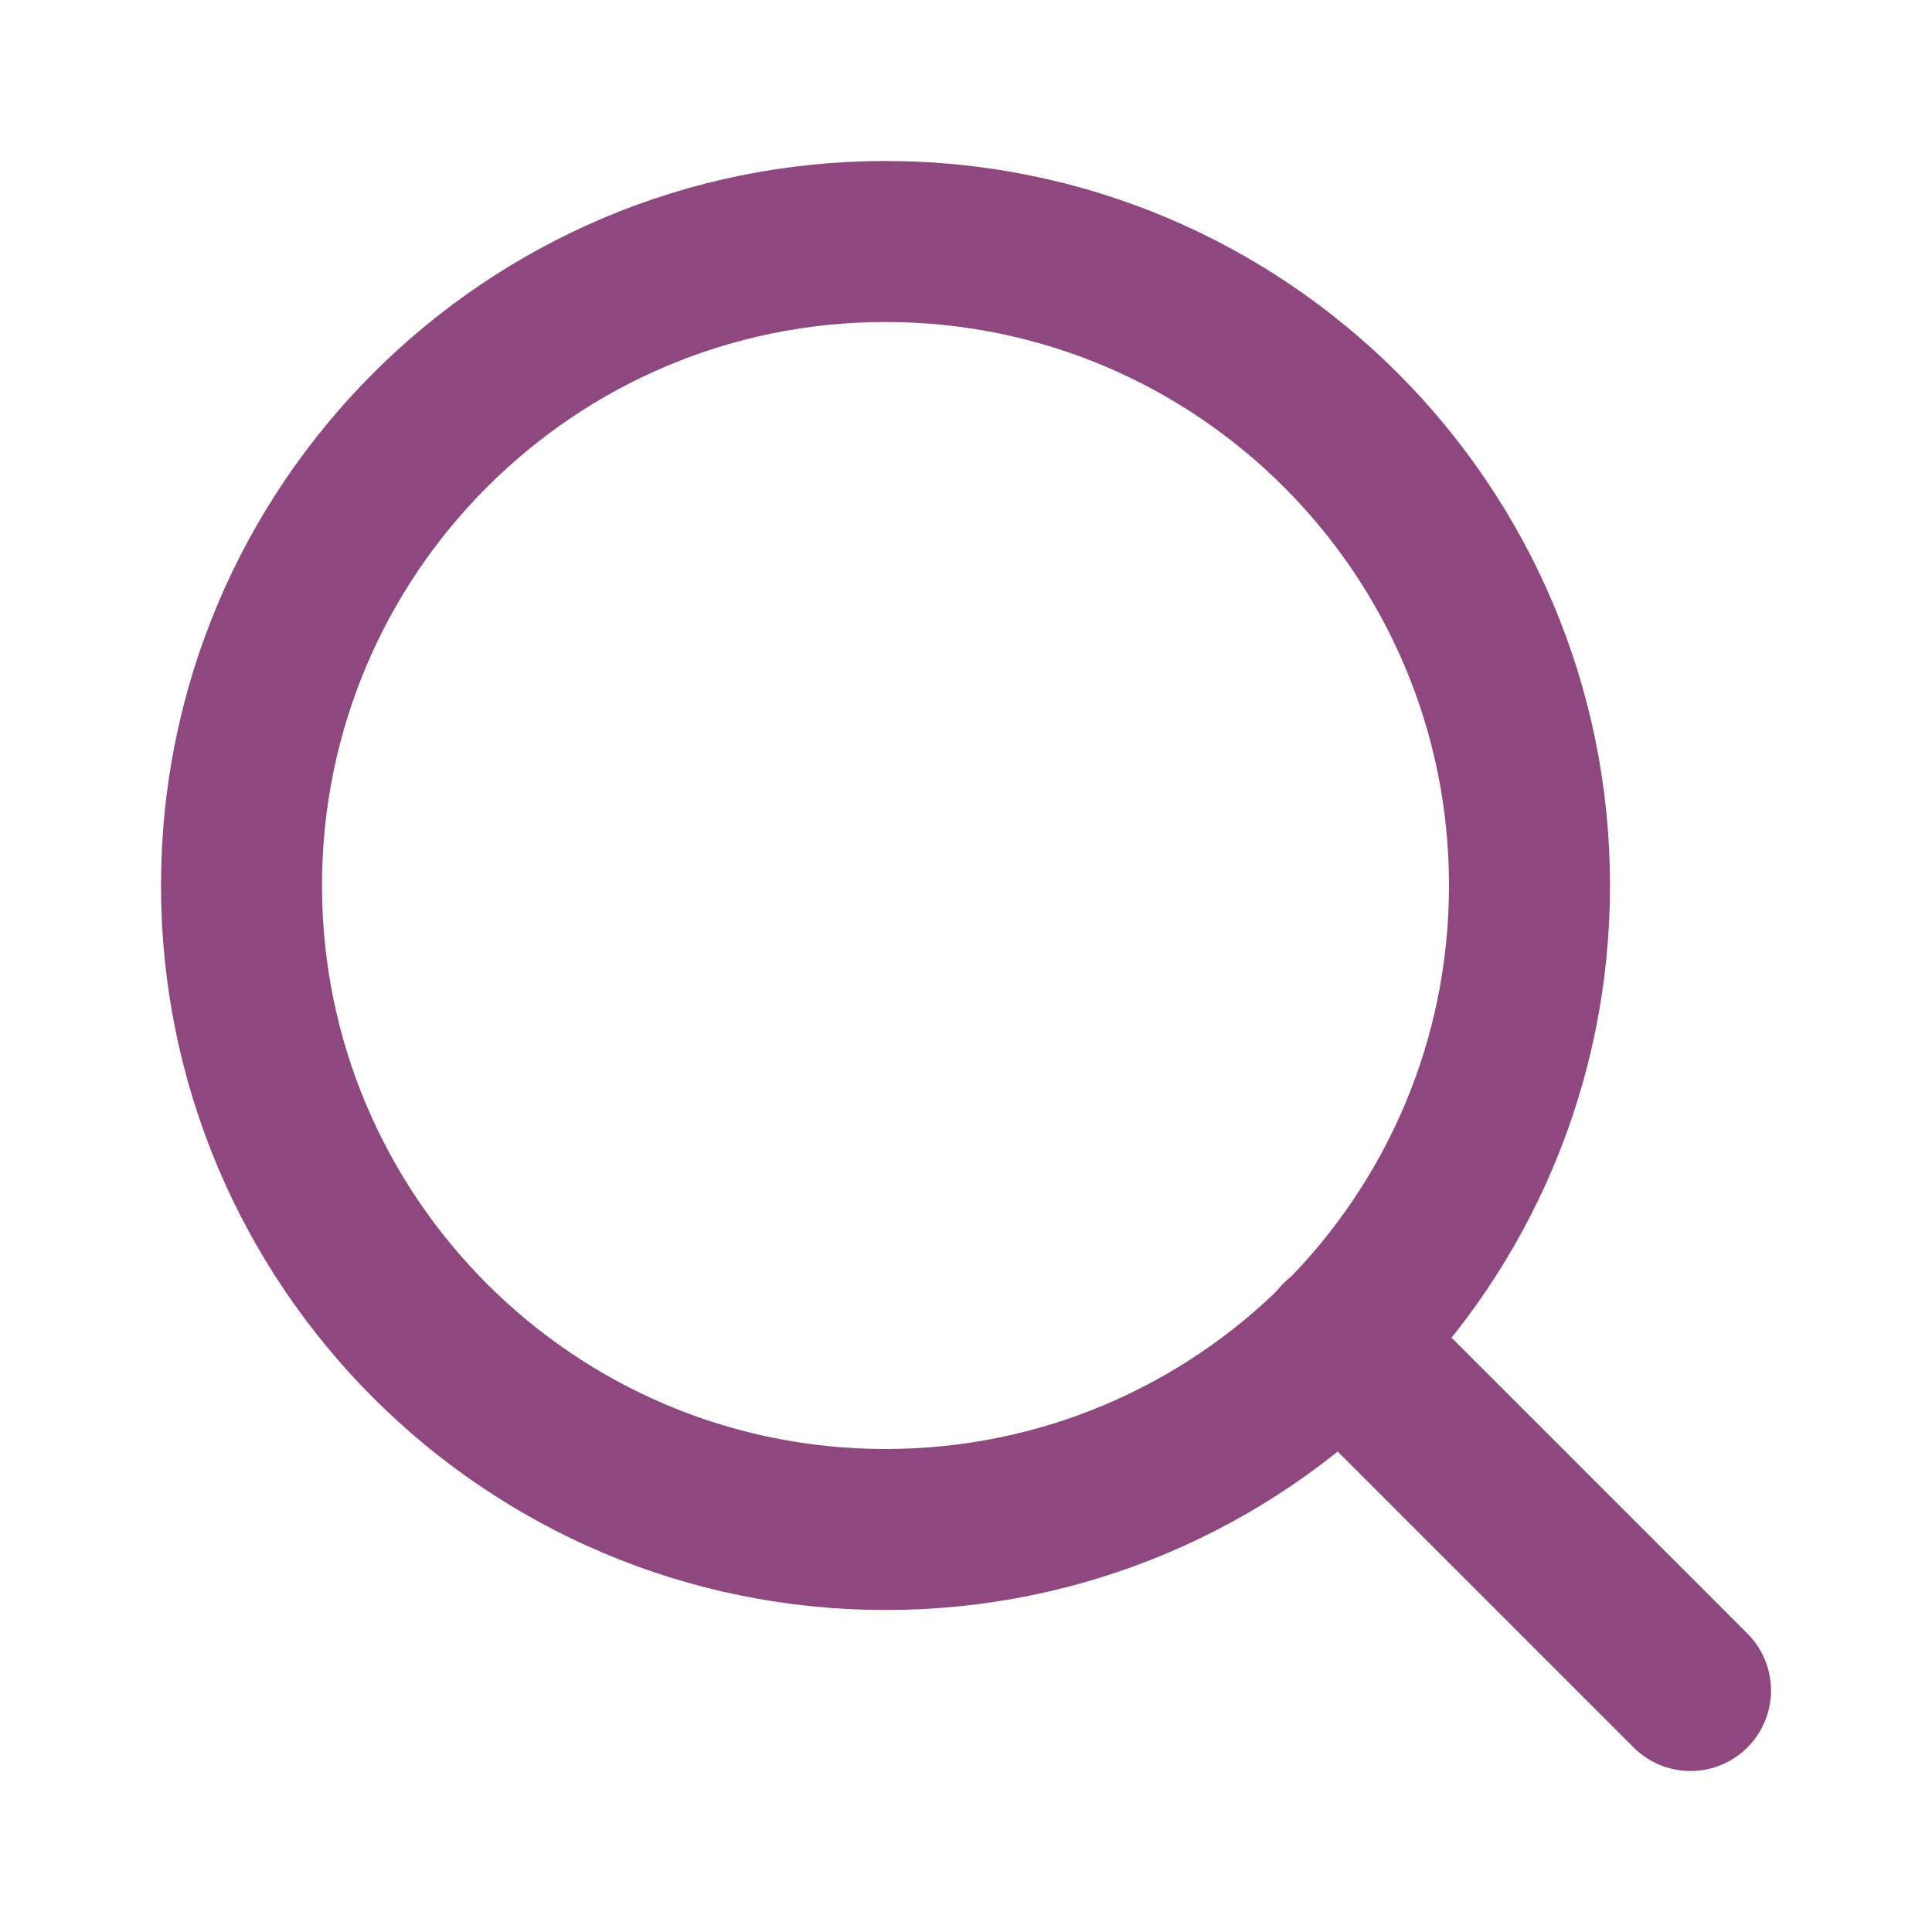
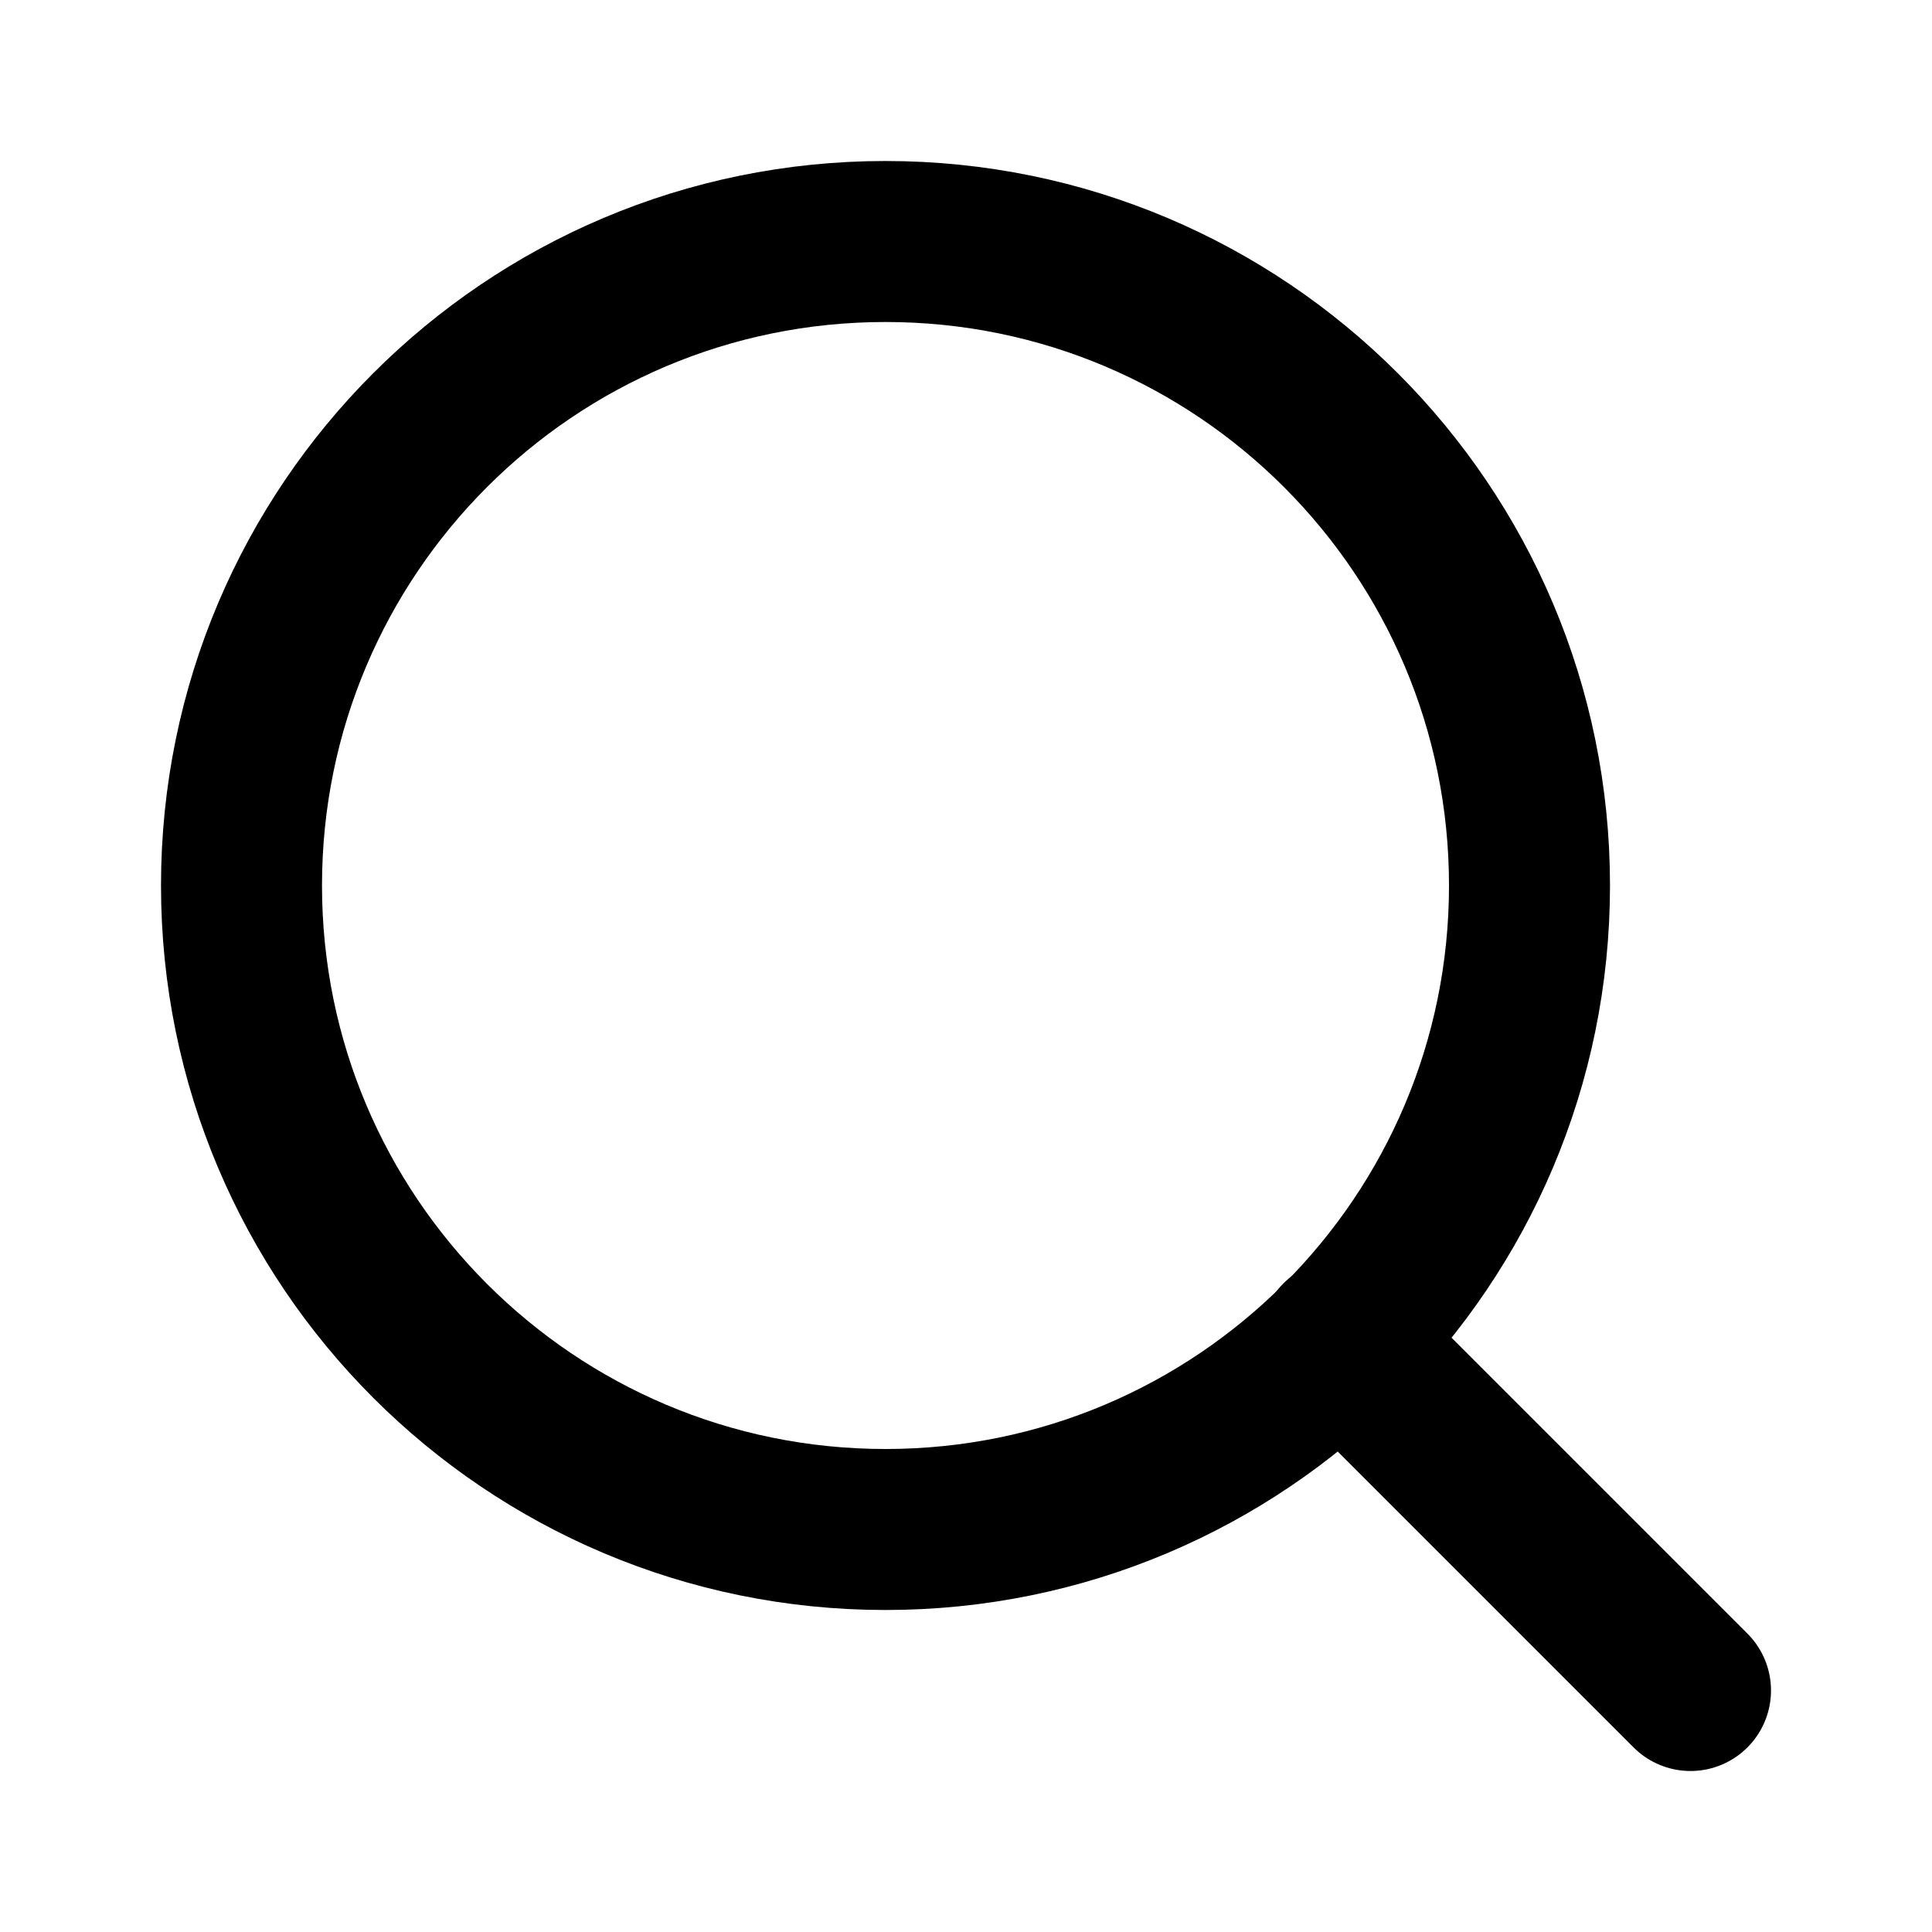
<svg xmlns="http://www.w3.org/2000/svg" width="24" height="24" viewBox="0 0 24 24" fill="none">
-   <path d="M11 19C15.418 19 19 15.418 19 11C19 6.582 15.418 3 11 3C6.582 3 3 6.582 3 11C3 15.418 6.582 19 11 19Z" stroke="#8E477F" stroke-width="2" stroke-linecap="round" stroke-linejoin="round" />
-   <path d="M21 21L16.65 16.65" stroke="#8E477F" stroke-width="2" stroke-linecap="round" stroke-linejoin="round" />
+   <path d="M11 19C15.418 19 19 15.418 19 11C19 6.582 15.418 3 11 3C6.582 3 3 6.582 3 11C3 15.418 6.582 19 11 19Z" stroke="currentColor" stroke-width="2" stroke-linecap="round" stroke-linejoin="round" />
+   <path d="M21 21L16.65 16.65" stroke="currentColor" stroke-width="2" stroke-linecap="round" stroke-linejoin="round" />
</svg>
